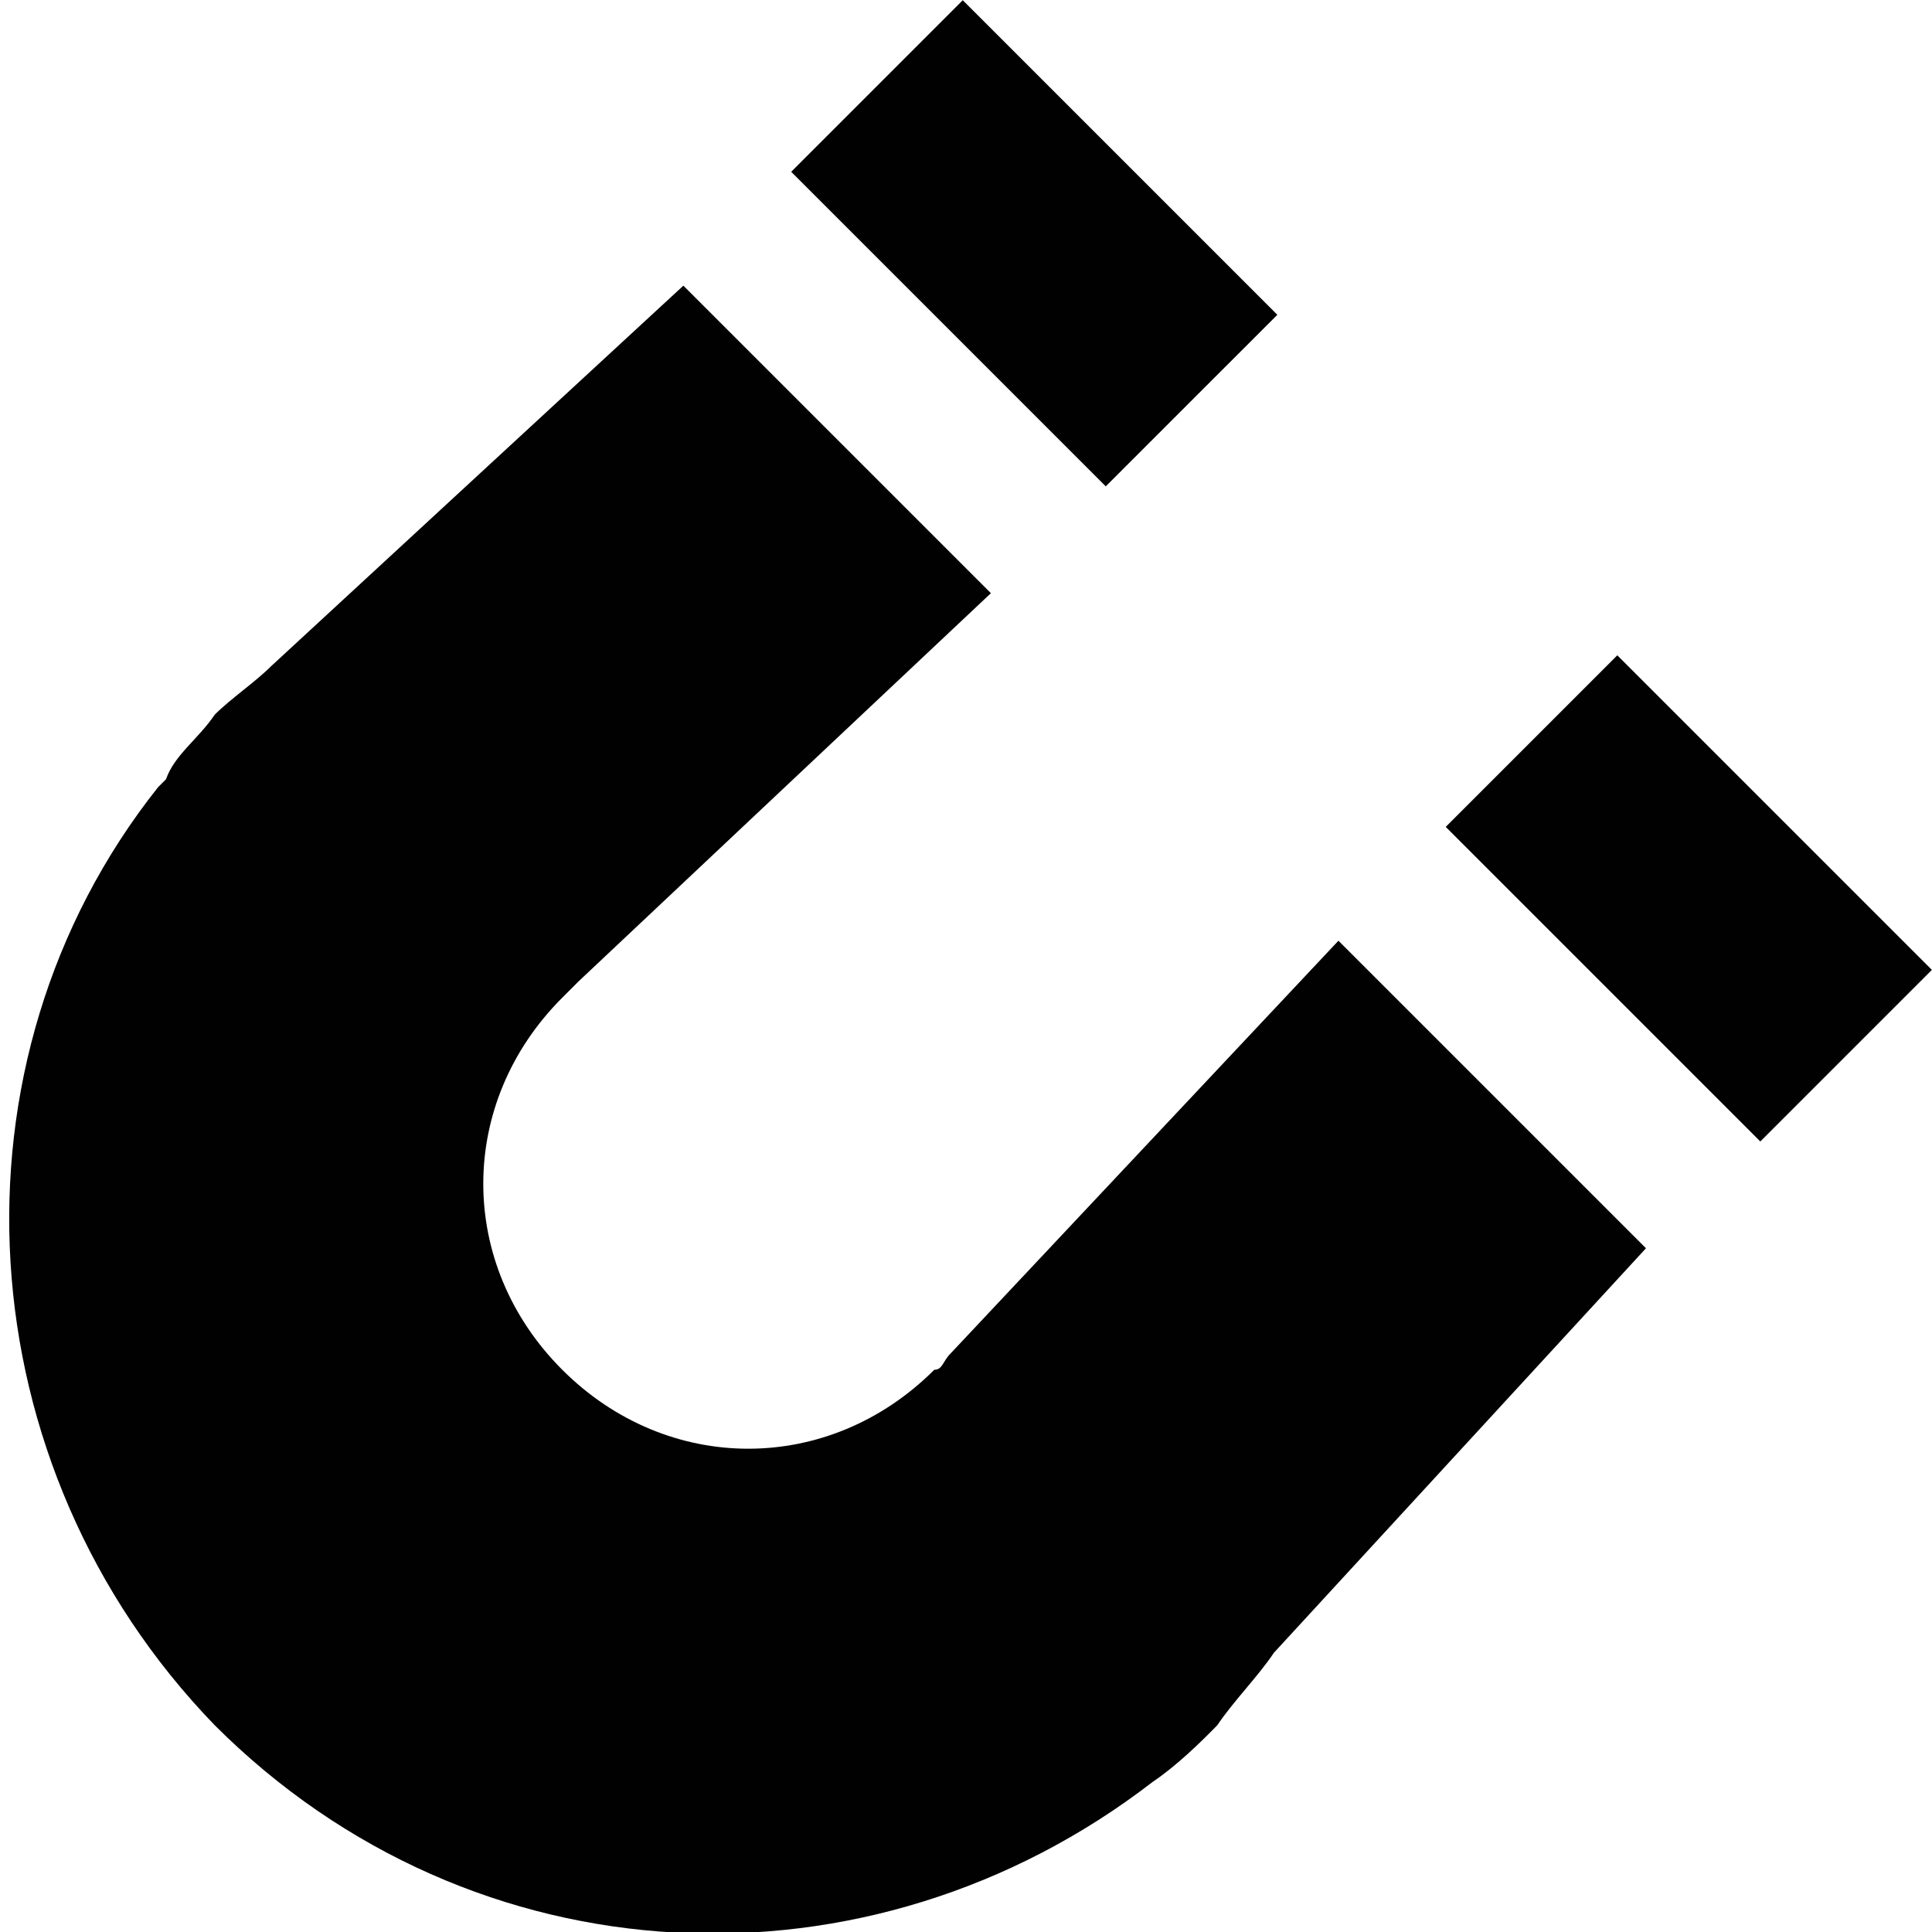
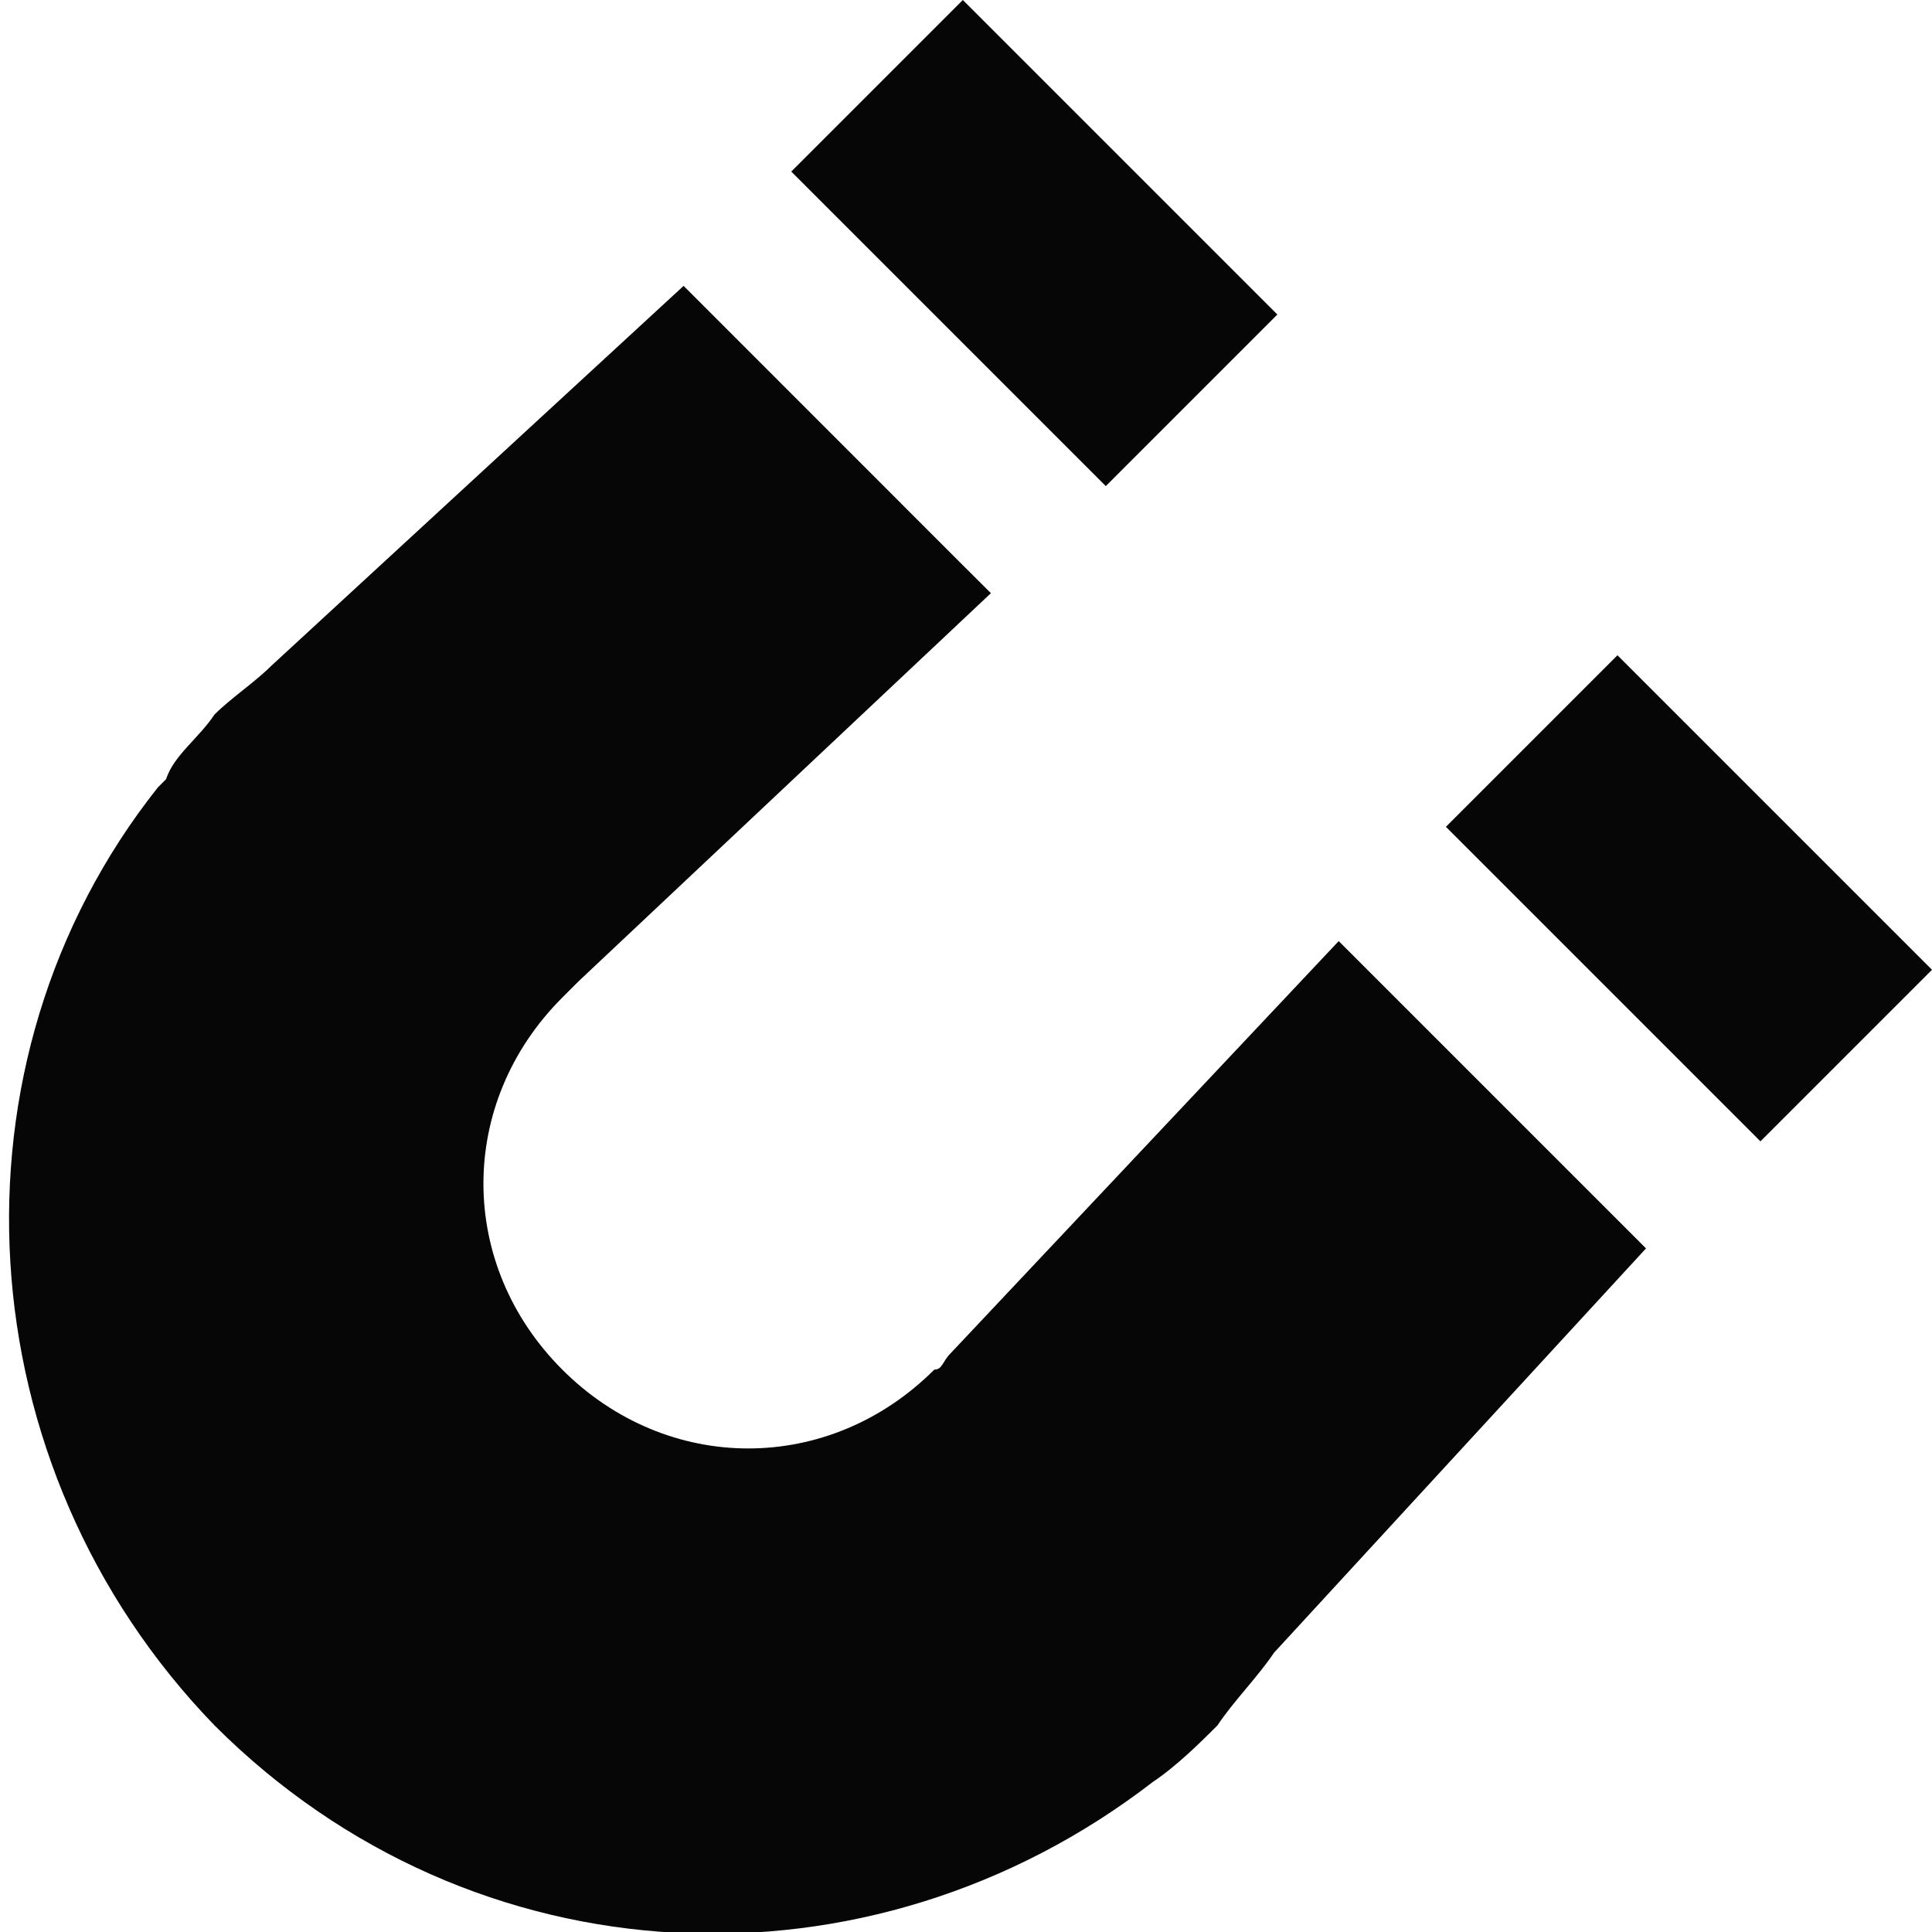
- <svg xmlns="http://www.w3.org/2000/svg" version="1.1" id="Layer_1" x="0px" y="0px" viewBox="0 0 512 512" enable-background="new 0 0 512 512" xml:space="preserve">
-   <g>
-     <path fill="#010101" d="M337.6,438l98.6-107.2l-72.9-72.9l-8.6-8.6L251.9,358.7l0,0c-2.1,2.1-2.1,4.3-4.3,4.3   c-27.9,27.9-70.7,27.9-98.6,0s-27.9-70.7,0-98.6c2.1-2.1,4.3-4.3,4.3-4.3l0,0l109.3-102.9l-8.6-8.6l-72.9-72.9L71.9,176.5   c-4.3,4.3-10.7,8.6-15,12.9c-4.3,6.4-10.7,10.7-12.9,17.1l-2.1,2.1l0,0c-57.9,72.9-51.4,180,15,248.6   c68.6,68.6,173.6,72.9,248.6,15l0,0l0,0c6.4-4.3,12.9-10.7,17.1-15C326.9,450.8,333.3,444.4,337.6,438z" />
-     <rect x="241.9" y="5.5" transform="matrix(0.7071 -0.7071 0.7071 0.7071 34.7367 212.6805)" fill="#010101" width="64.3" height="117.9" />
-     <rect x="415.4" y="179.1" transform="matrix(0.7071 -0.7071 0.7071 0.7071 -37.2364 386.2201)" fill="#010101" width="64.3" height="117.9" />
-   </g>
+ <svg xmlns="http://www.w3.org/2000/svg" id="Layer_1" data-name="Layer 1" viewBox="0 0 512 512">
+   <defs>
+     <style>.cls-1{fill:#070606;}</style>
+   </defs>
+   <path class="cls-1" d="M337.62,438l98.59-107.16-72.87-72.87-8.57-8.57L251.89,358.67h0c-2.14,2.14-2.14,4.29-4.29,4.29-27.86,27.86-70.73,27.86-98.59,0s-27.86-70.73,0-98.59l4.29-4.29h0L262.6,157.2,254,148.63,181.16,75.76,71.85,176.49c-4.29,4.29-10.72,8.57-15,12.86C52.56,195.78,46.13,200.07,44,206.5l-2.14,2.14h0c-57.87,72.87-51.44,180,15,248.62,68.58,68.58,173.61,72.87,248.62,15h0c6.43-4.29,12.86-10.72,17.15-15C326.9,450.83,333.33,444.4,337.62,438Z" />
+   <rect class="cls-1" x="241.95" y="5.47" width="64.3" height="117.88" transform="translate(34.74 212.68) rotate(-45)" />
+   <rect class="cls-1" x="415.44" y="179.12" width="64.3" height="117.88" transform="translate(-37.24 386.22) rotate(-45)" />
</svg>
